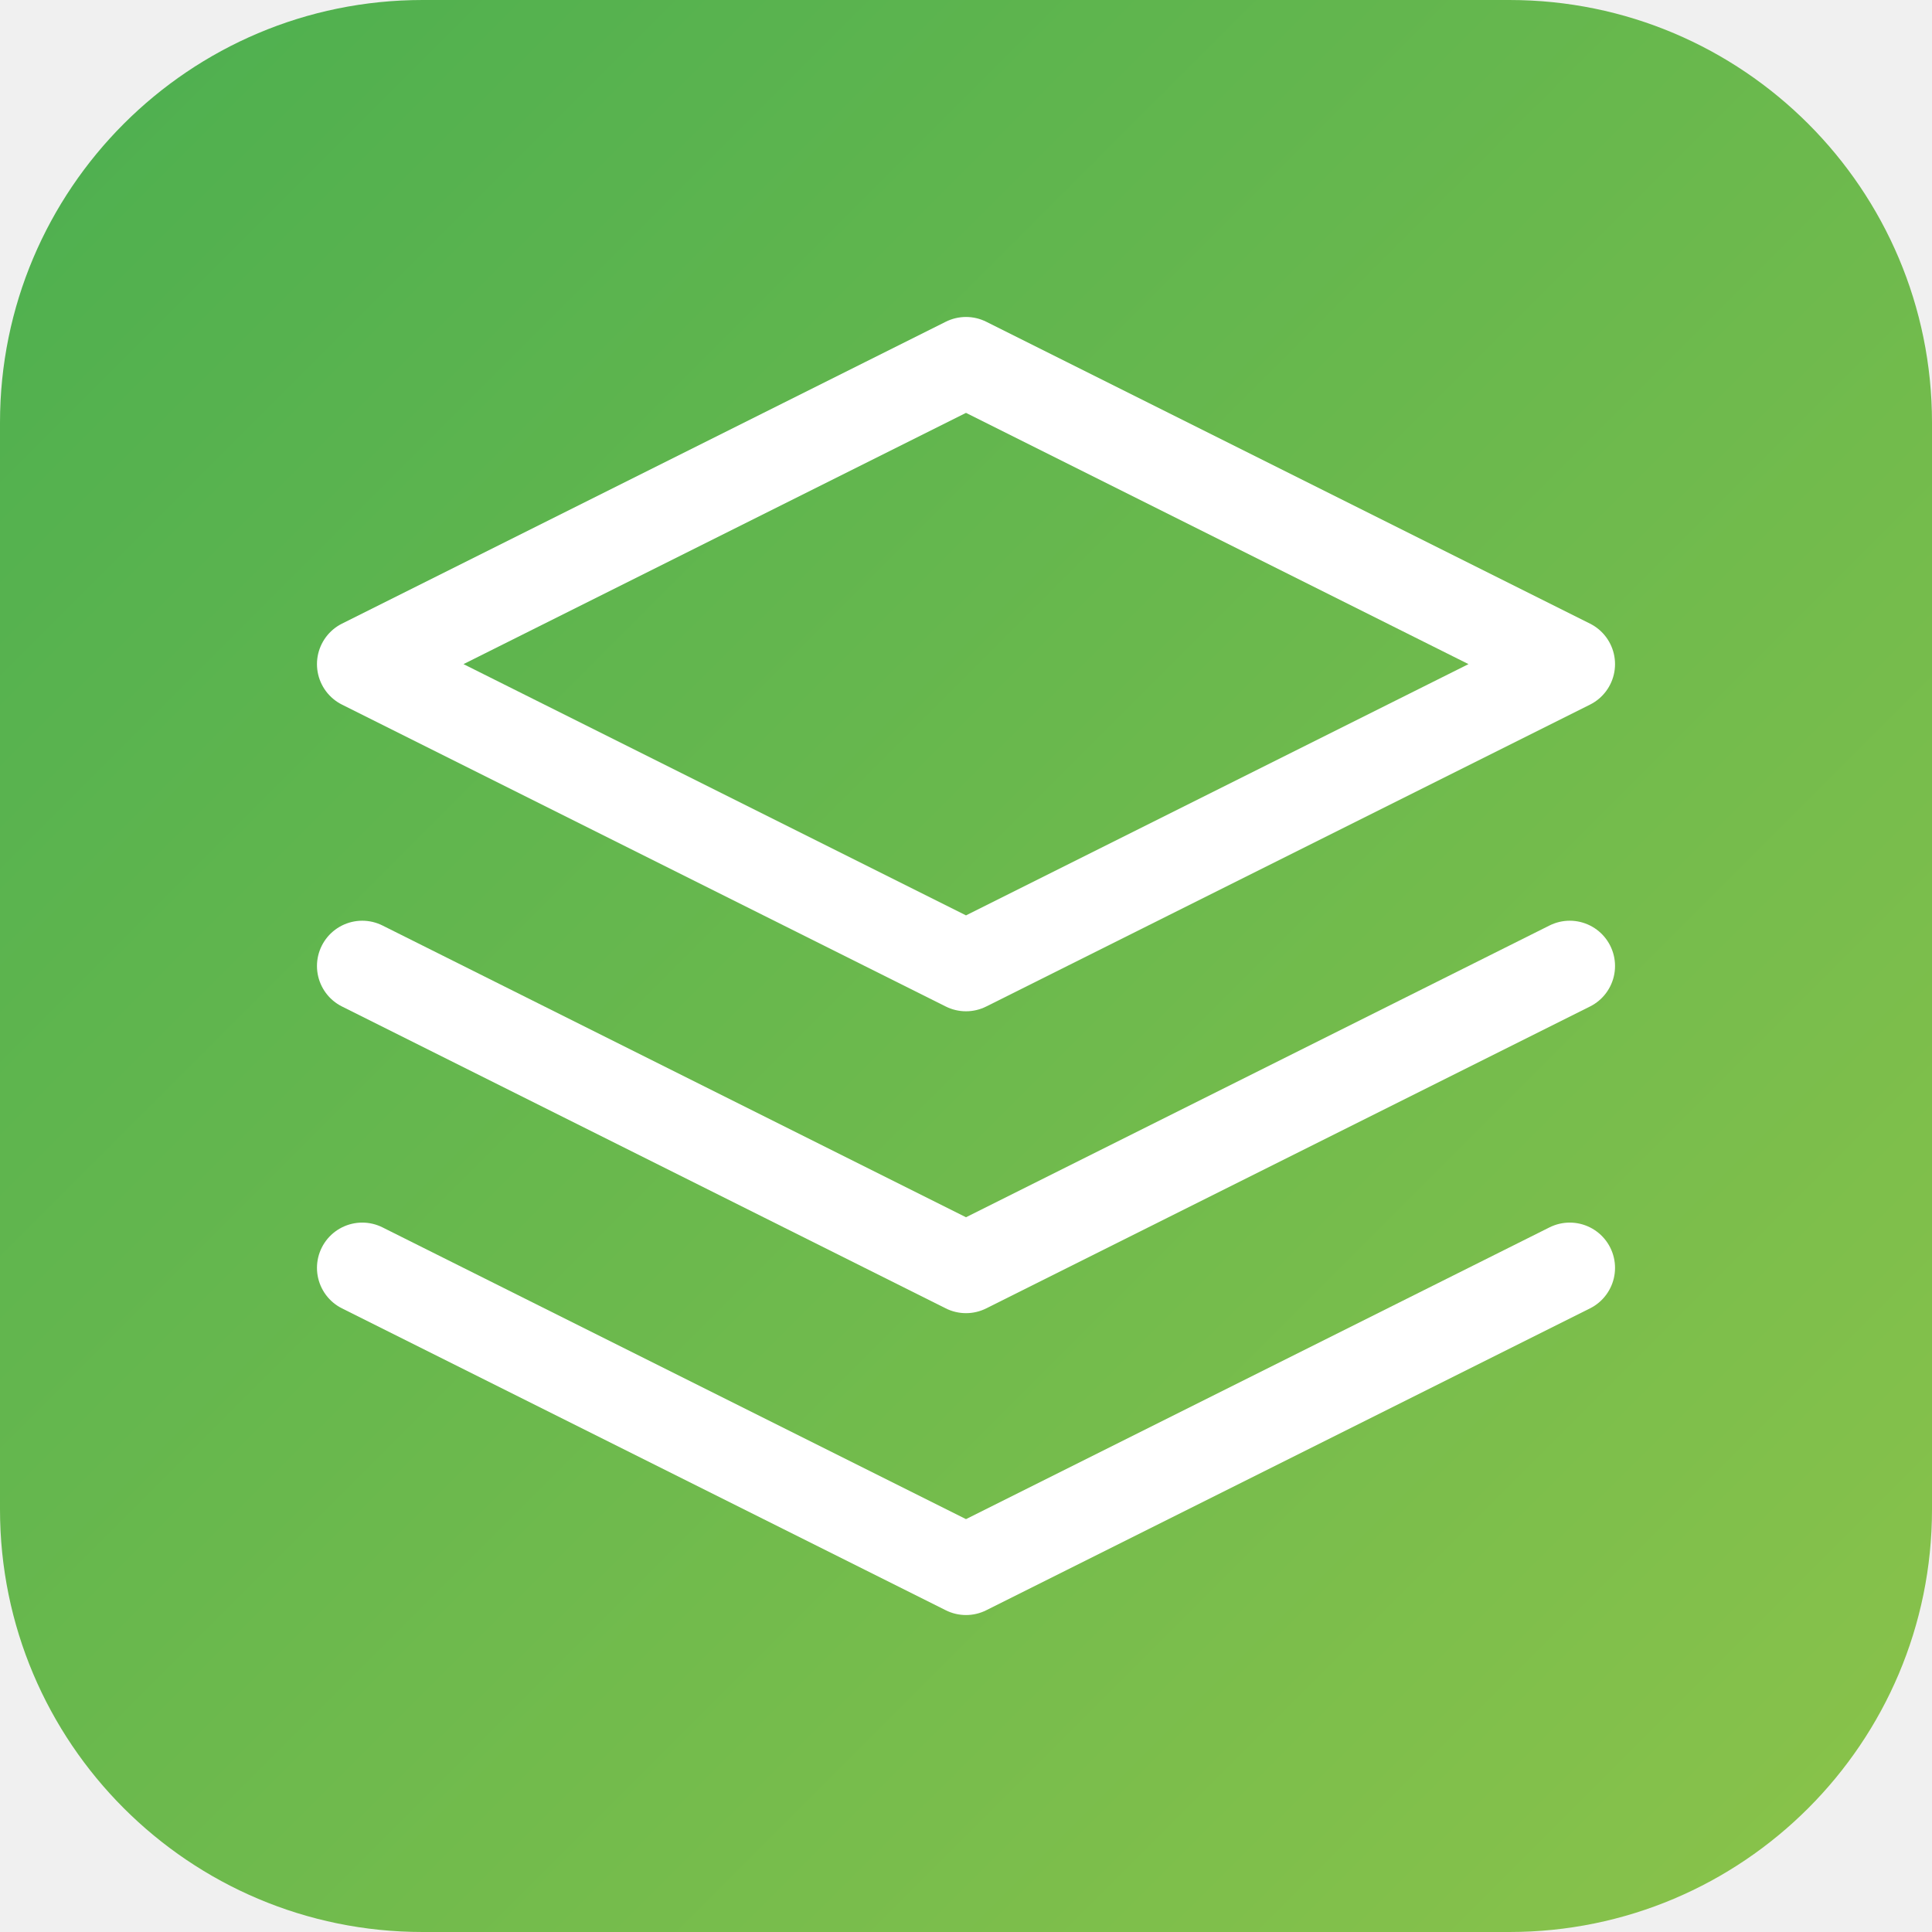
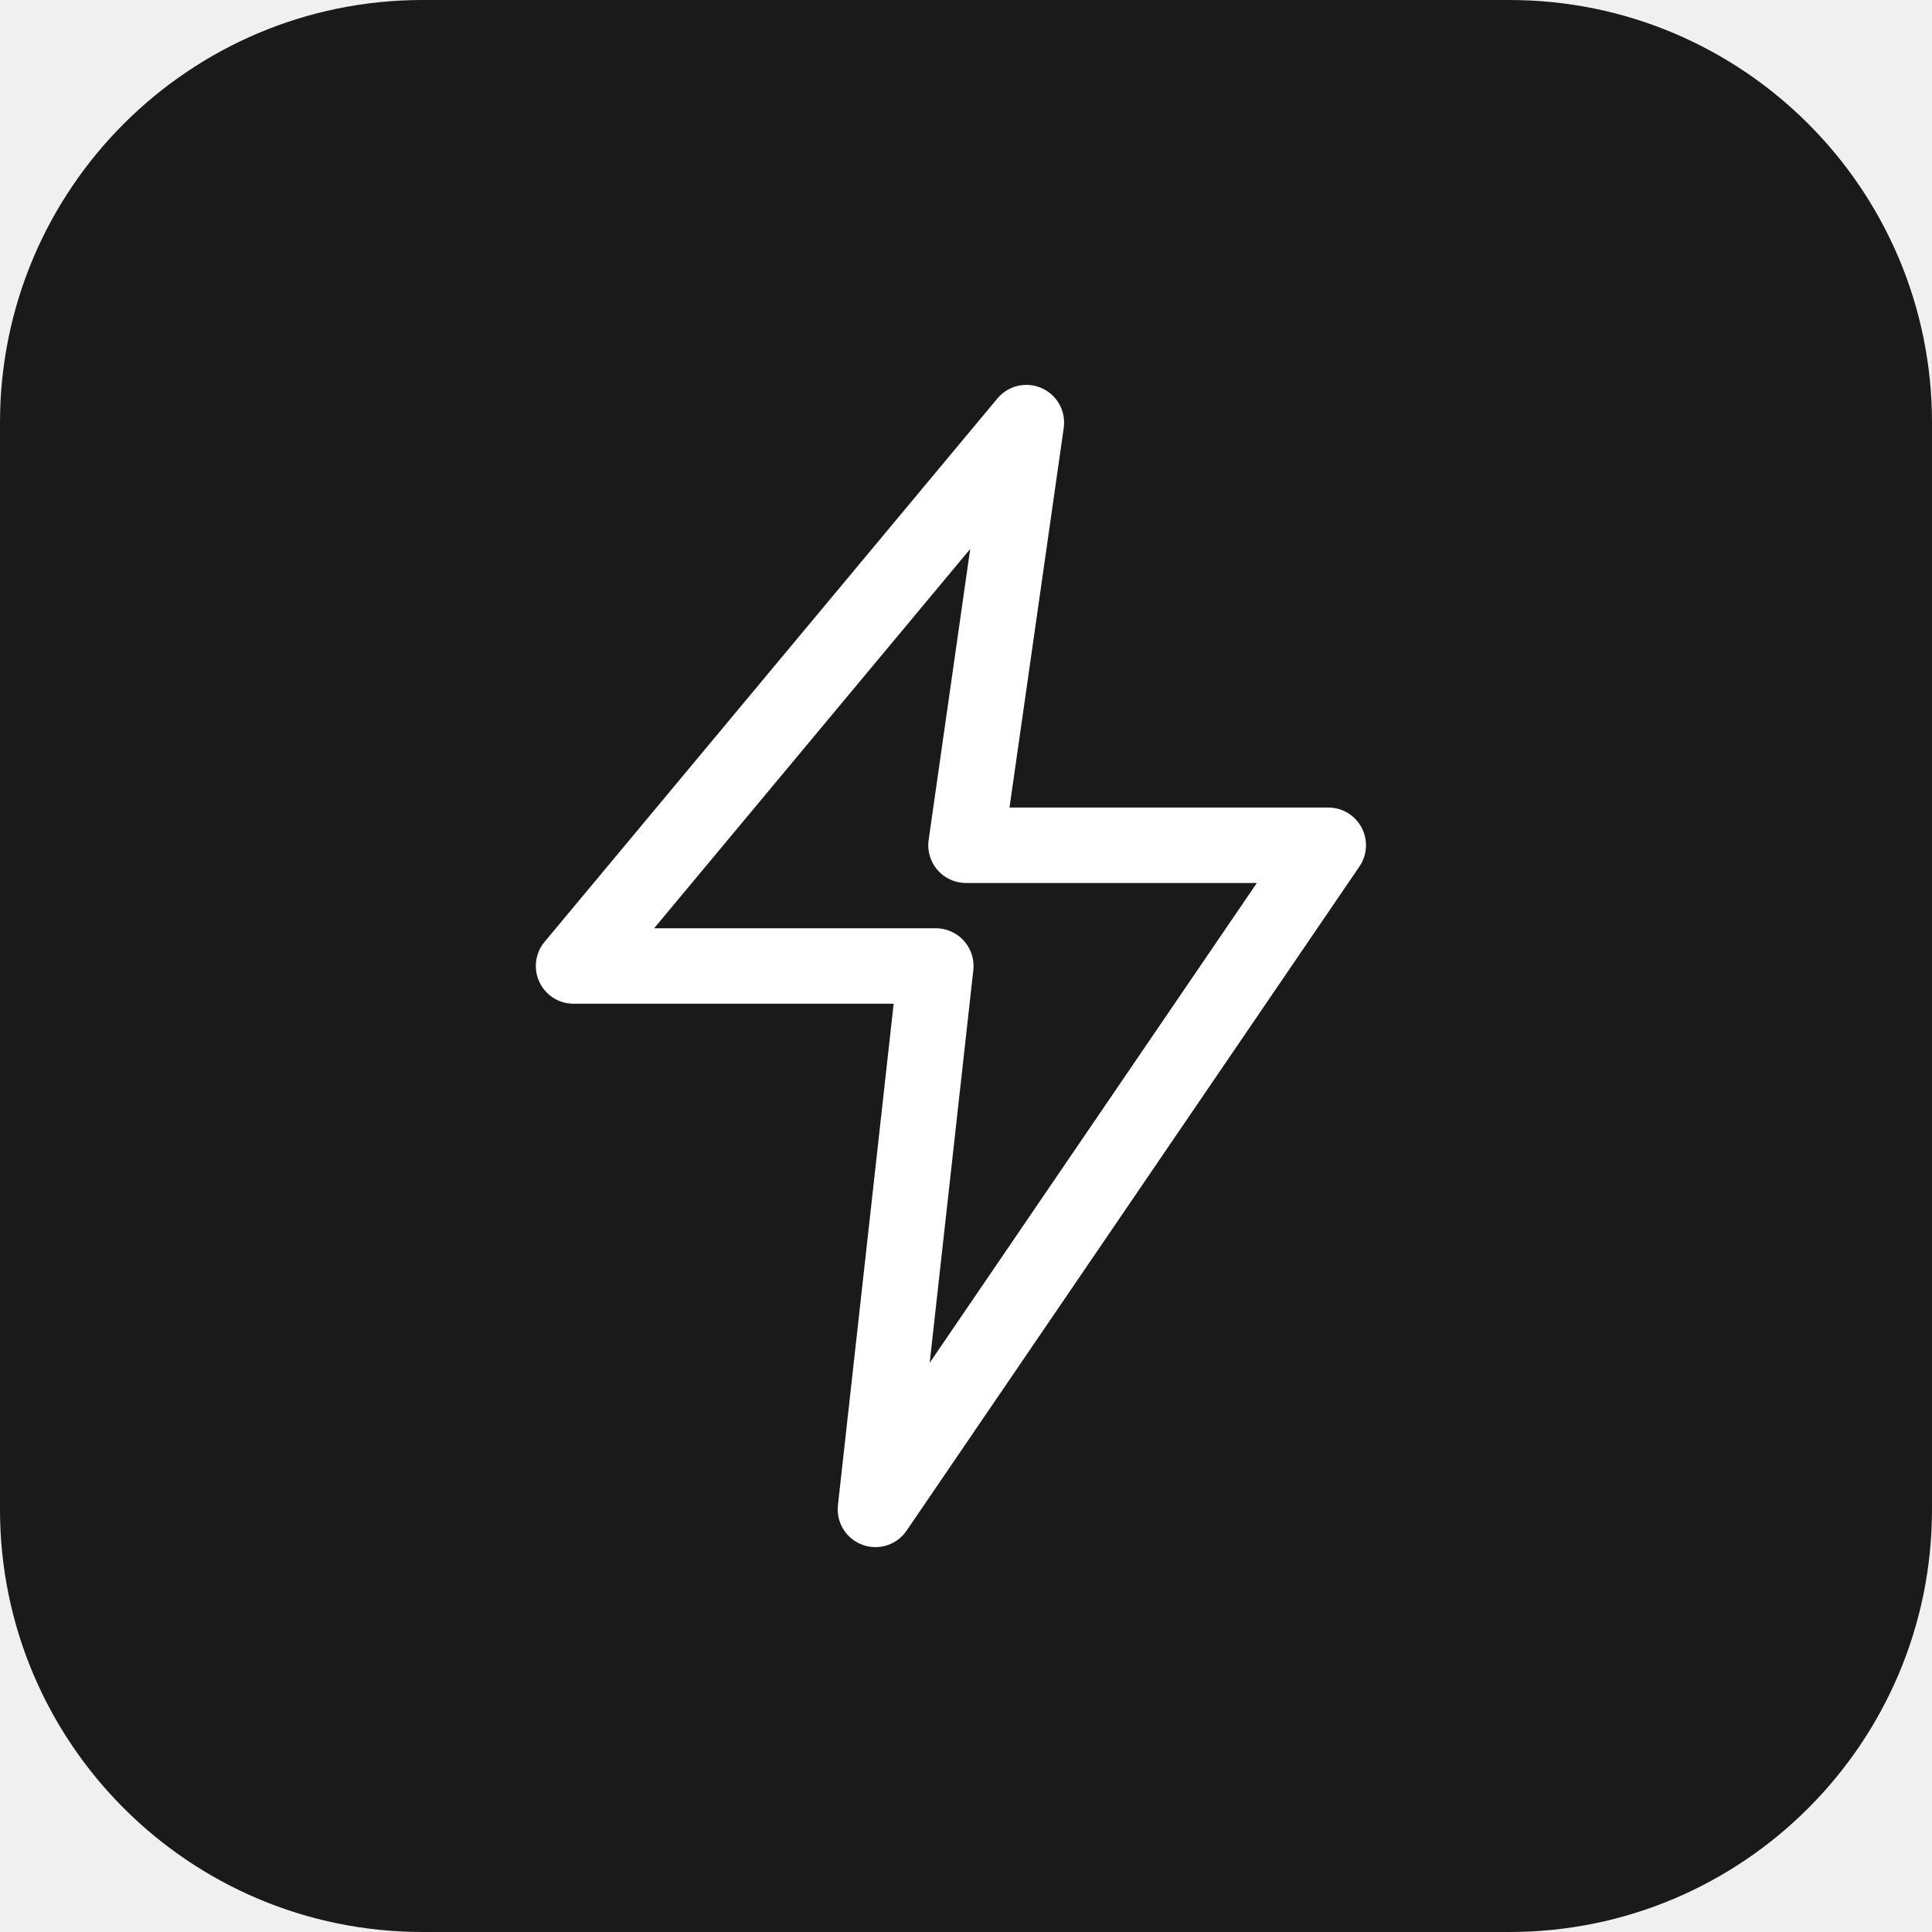
<svg xmlns="http://www.w3.org/2000/svg" width="128" height="128" viewBox="0 0 128 128" fill="none">
-   <rect width="128" height="128" rx="28" fill="url(#gradient)" />
-   <path d="M64 24L24 44L64 64L104 44L64 24Z" stroke="white" stroke-width="6" stroke-linecap="round" stroke-linejoin="round" fill="none" />
-   <path d="M24 84L64 104L104 84" stroke="white" stroke-width="6" stroke-linecap="round" stroke-linejoin="round" fill="none" />
-   <path d="M24 64L64 84L104 64" stroke="white" stroke-width="6" stroke-linecap="round" stroke-linejoin="round" fill="none" />
+   <rect width="128" height="128" rx="28" fill="#1a1a1a" />
+   <path d="M68 28L38 64h24l-4 36 30-44H64l4-28z" stroke="white" stroke-width="5" stroke-linecap="round" stroke-linejoin="round" fill="none" />
  <defs>
-     <linearGradient id="gradient" x1="0" y1="0" x2="128" y2="128" gradientUnits="userSpaceOnUse">
-       <stop stop-color="#4CAF50" />
-       <stop offset="1" stop-color="#8BC34A" />
-     </linearGradient>
  </defs>
</svg>
